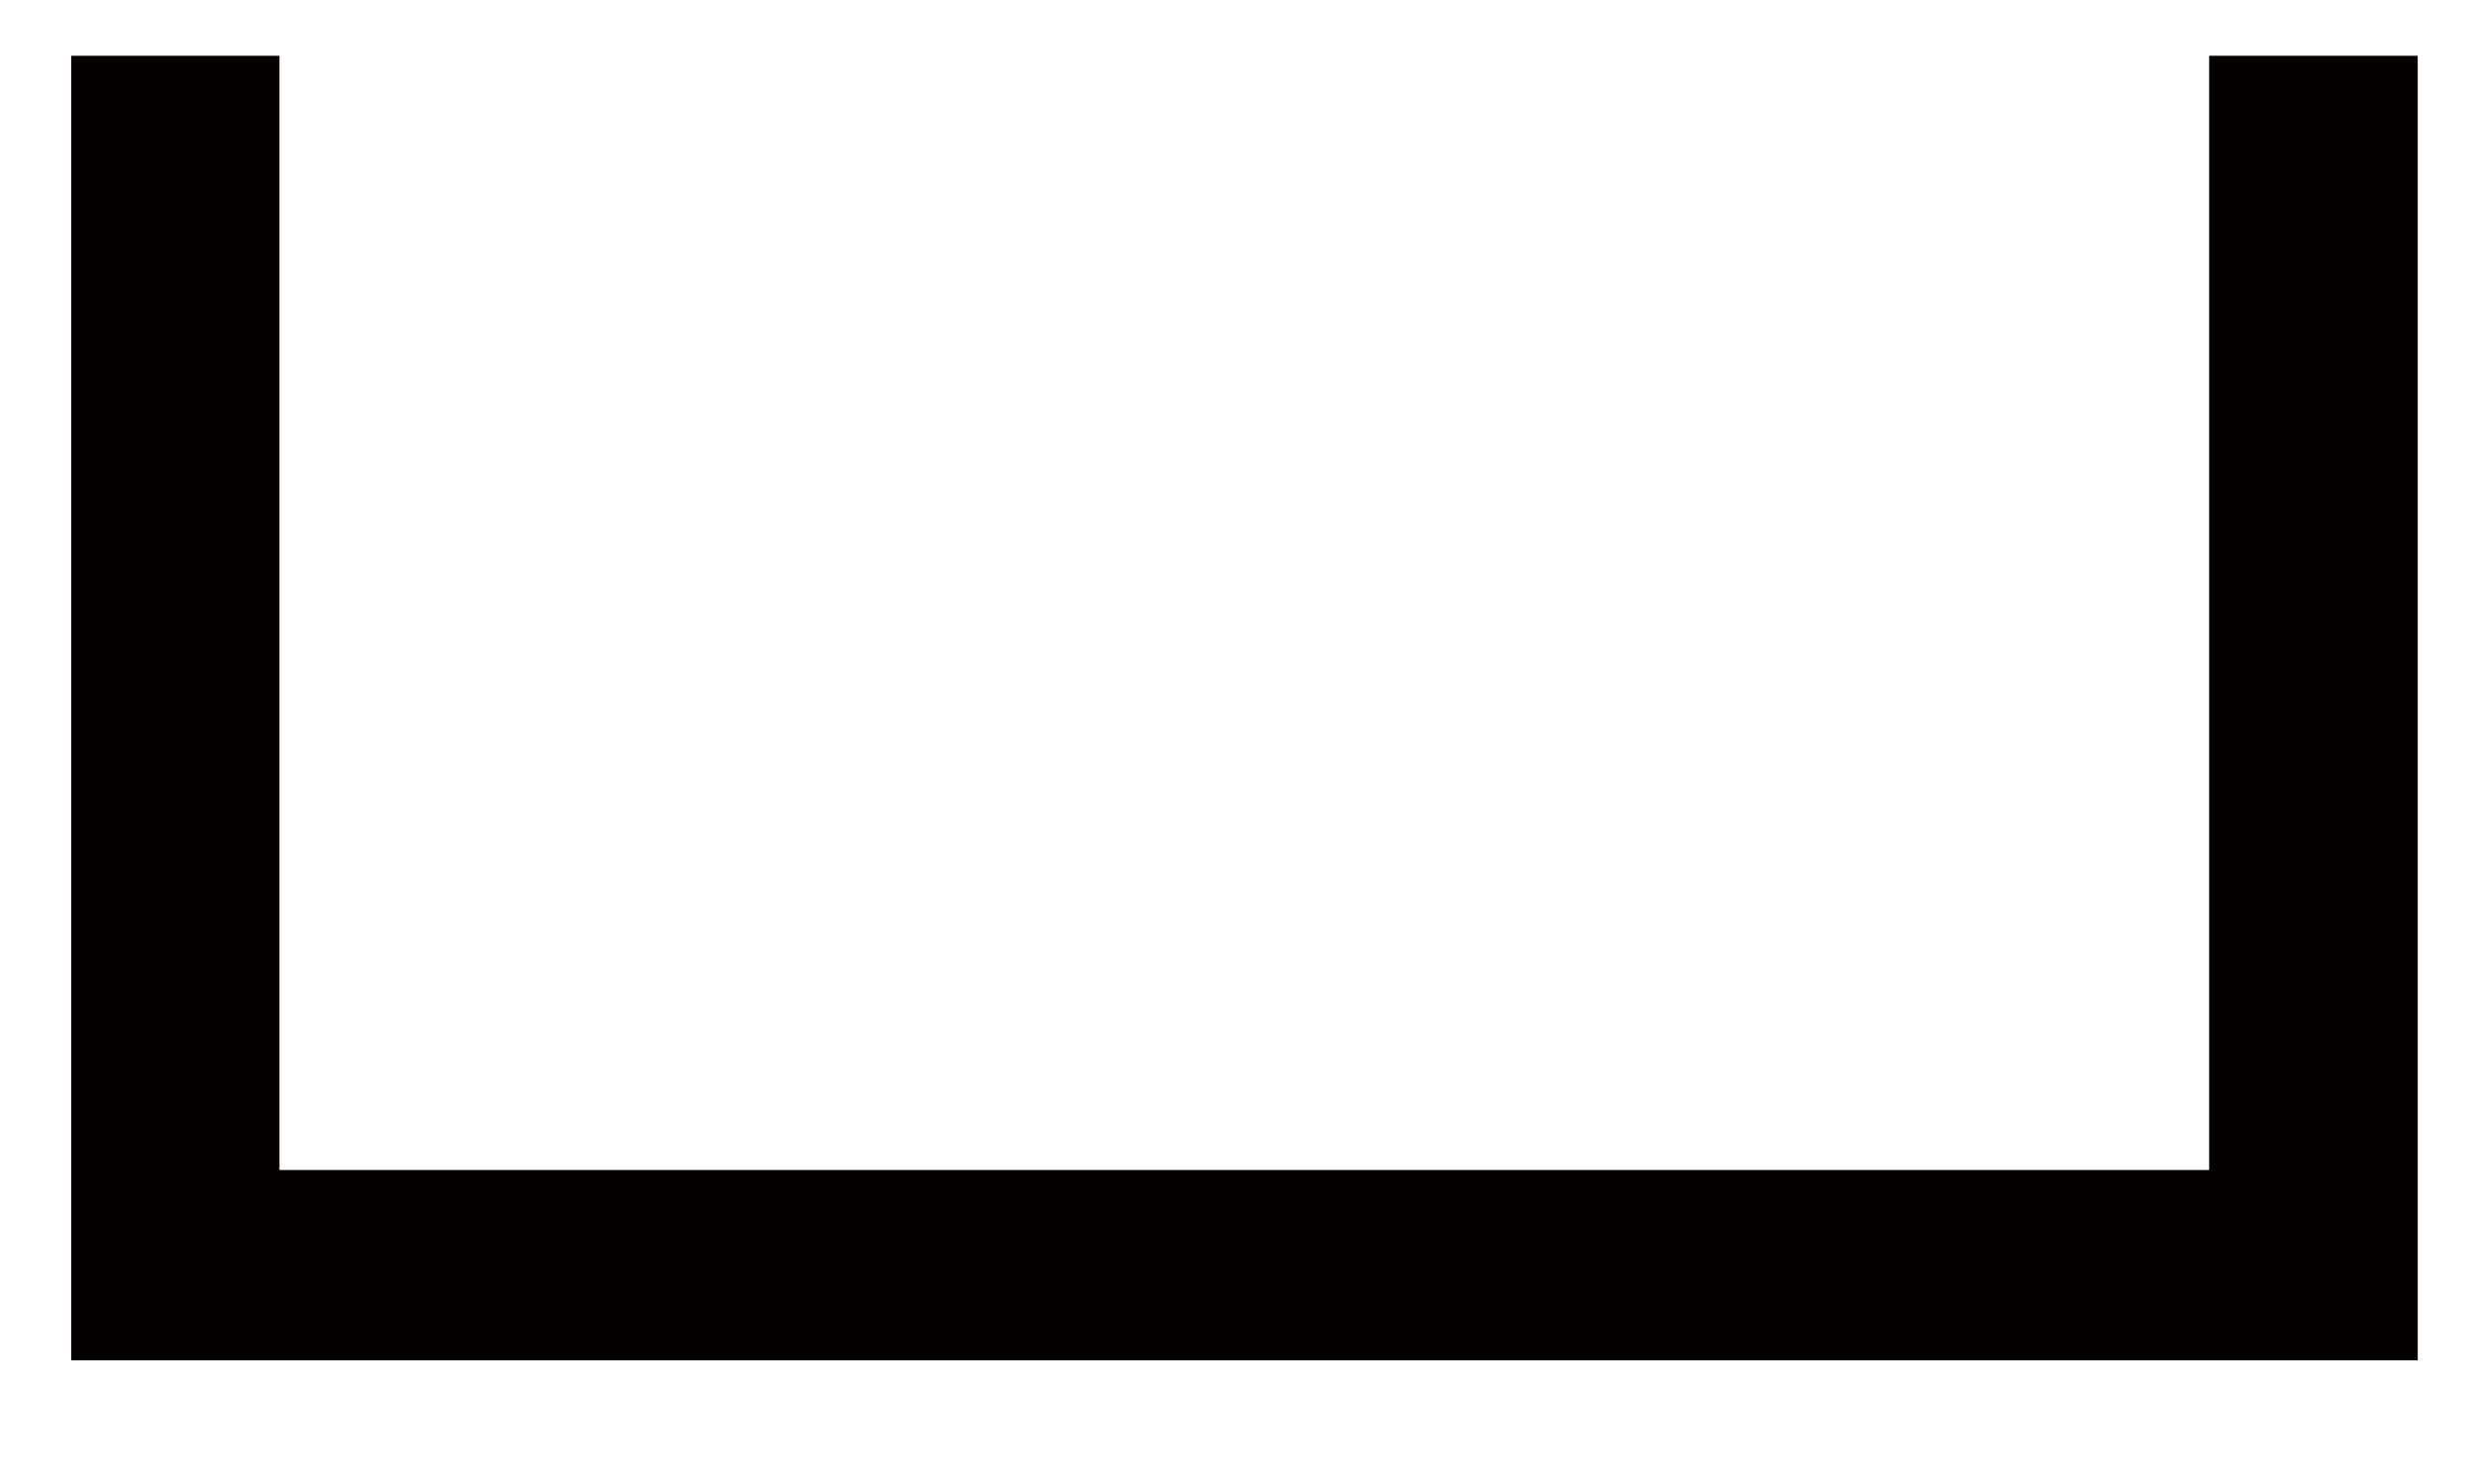
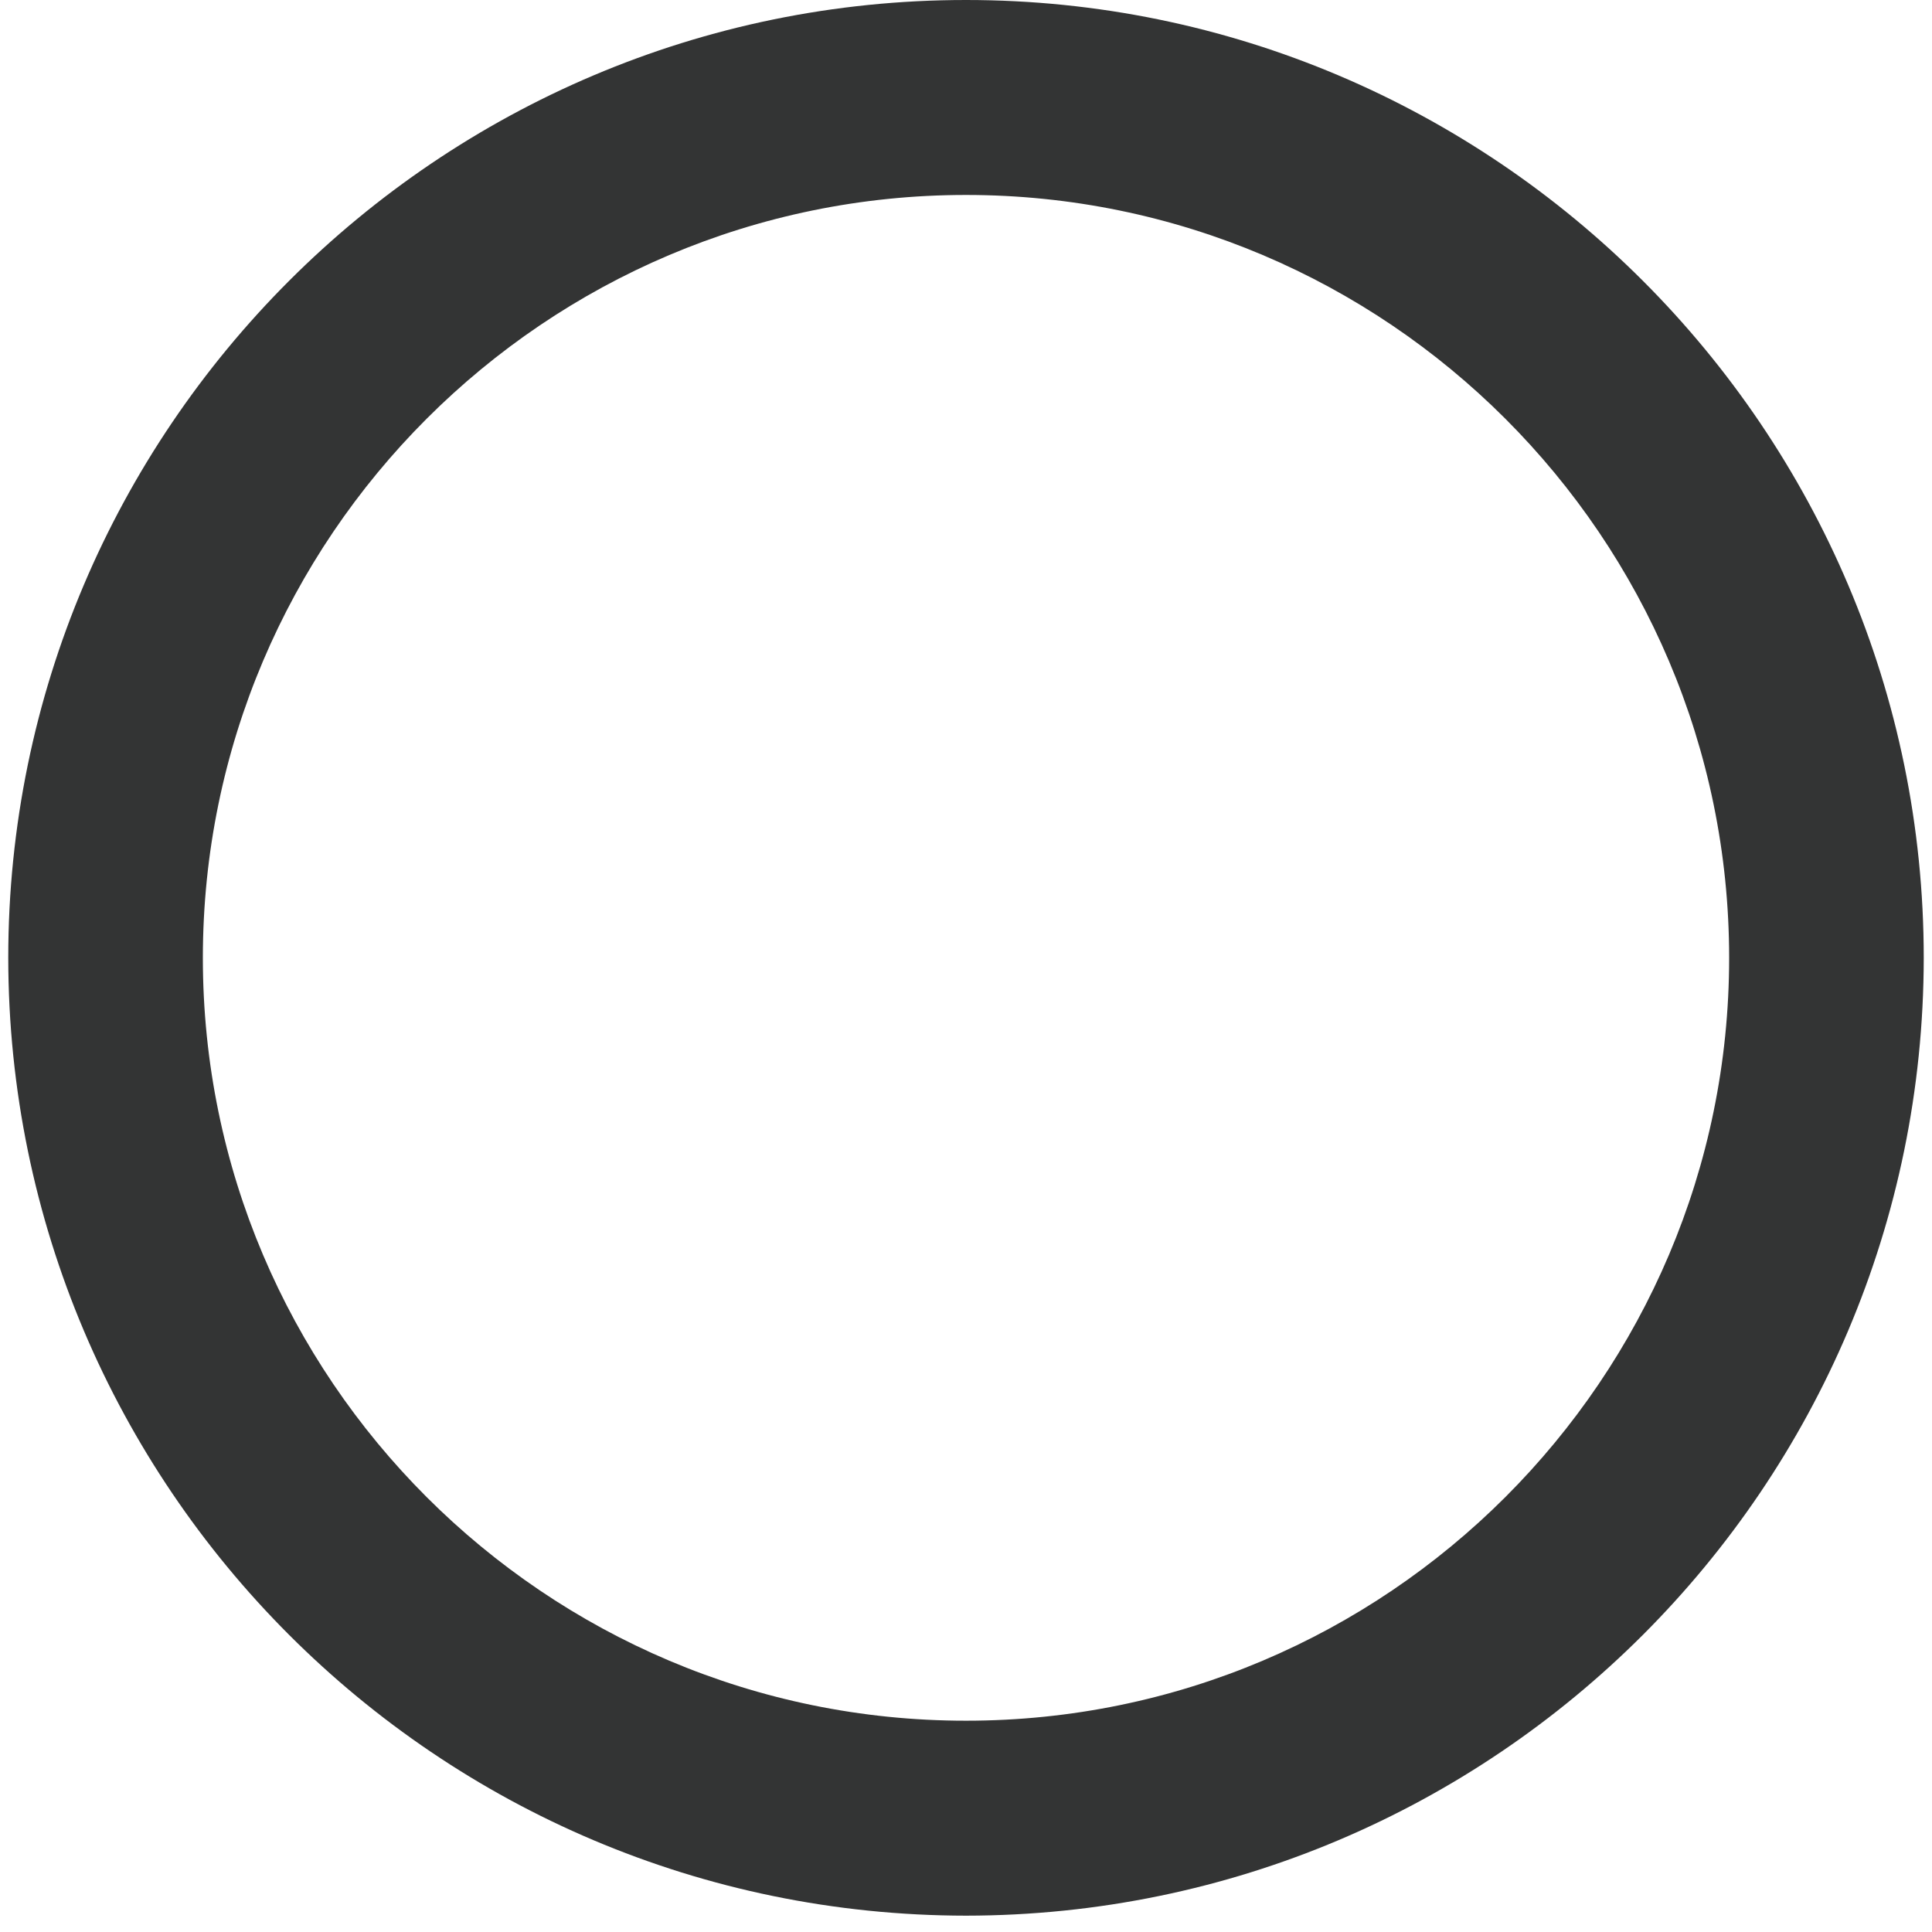
- <svg xmlns="http://www.w3.org/2000/svg" version="1.1" width="20px" height="12px">
-   <g transform="translate(-530 -1111 )">
-     <path d="M 19.545 0.451  L 17.859 0.451  L 17.859 9.461  L 2.259 9.461  L 2.259 0.451  L 0.576 0.451  L 0.576 11  L 19.545 11  L 19.545 0.451  Z " fill-rule="nonzero" fill="#040000" stroke="none" transform="matrix(1 0 0 1 530 1111 )" />
+ <svg xmlns="http://www.w3.org/2000/svg" version="1.1" width="11px" height="11px">
+   <g transform="translate(-586 -515 )">
+     <path d="M 9.845 5.454  C 9.845 3.059  7.895 1.11  5.5 1.11  C 3.105 1.11  1.155 3.059  1.155 5.454  C 1.155 7.85  3.105 9.797  5.5 9.797  C 7.895 9.797  9.845 7.85  9.845 5.454  Z M 10.953 5.454  C 10.95 8.464  8.51 10.904  5.5 10.907  C 2.49 10.904  0.05 8.464  0.047 5.454  C 0.047 2.446  2.493 0  5.5 0  C 8.507 0  10.953 2.446  10.953 5.454  Z " fill-rule="nonzero" fill="#333434" stroke="none" transform="matrix(1 0 0 1 586 515 )" />
  </g>
</svg>
